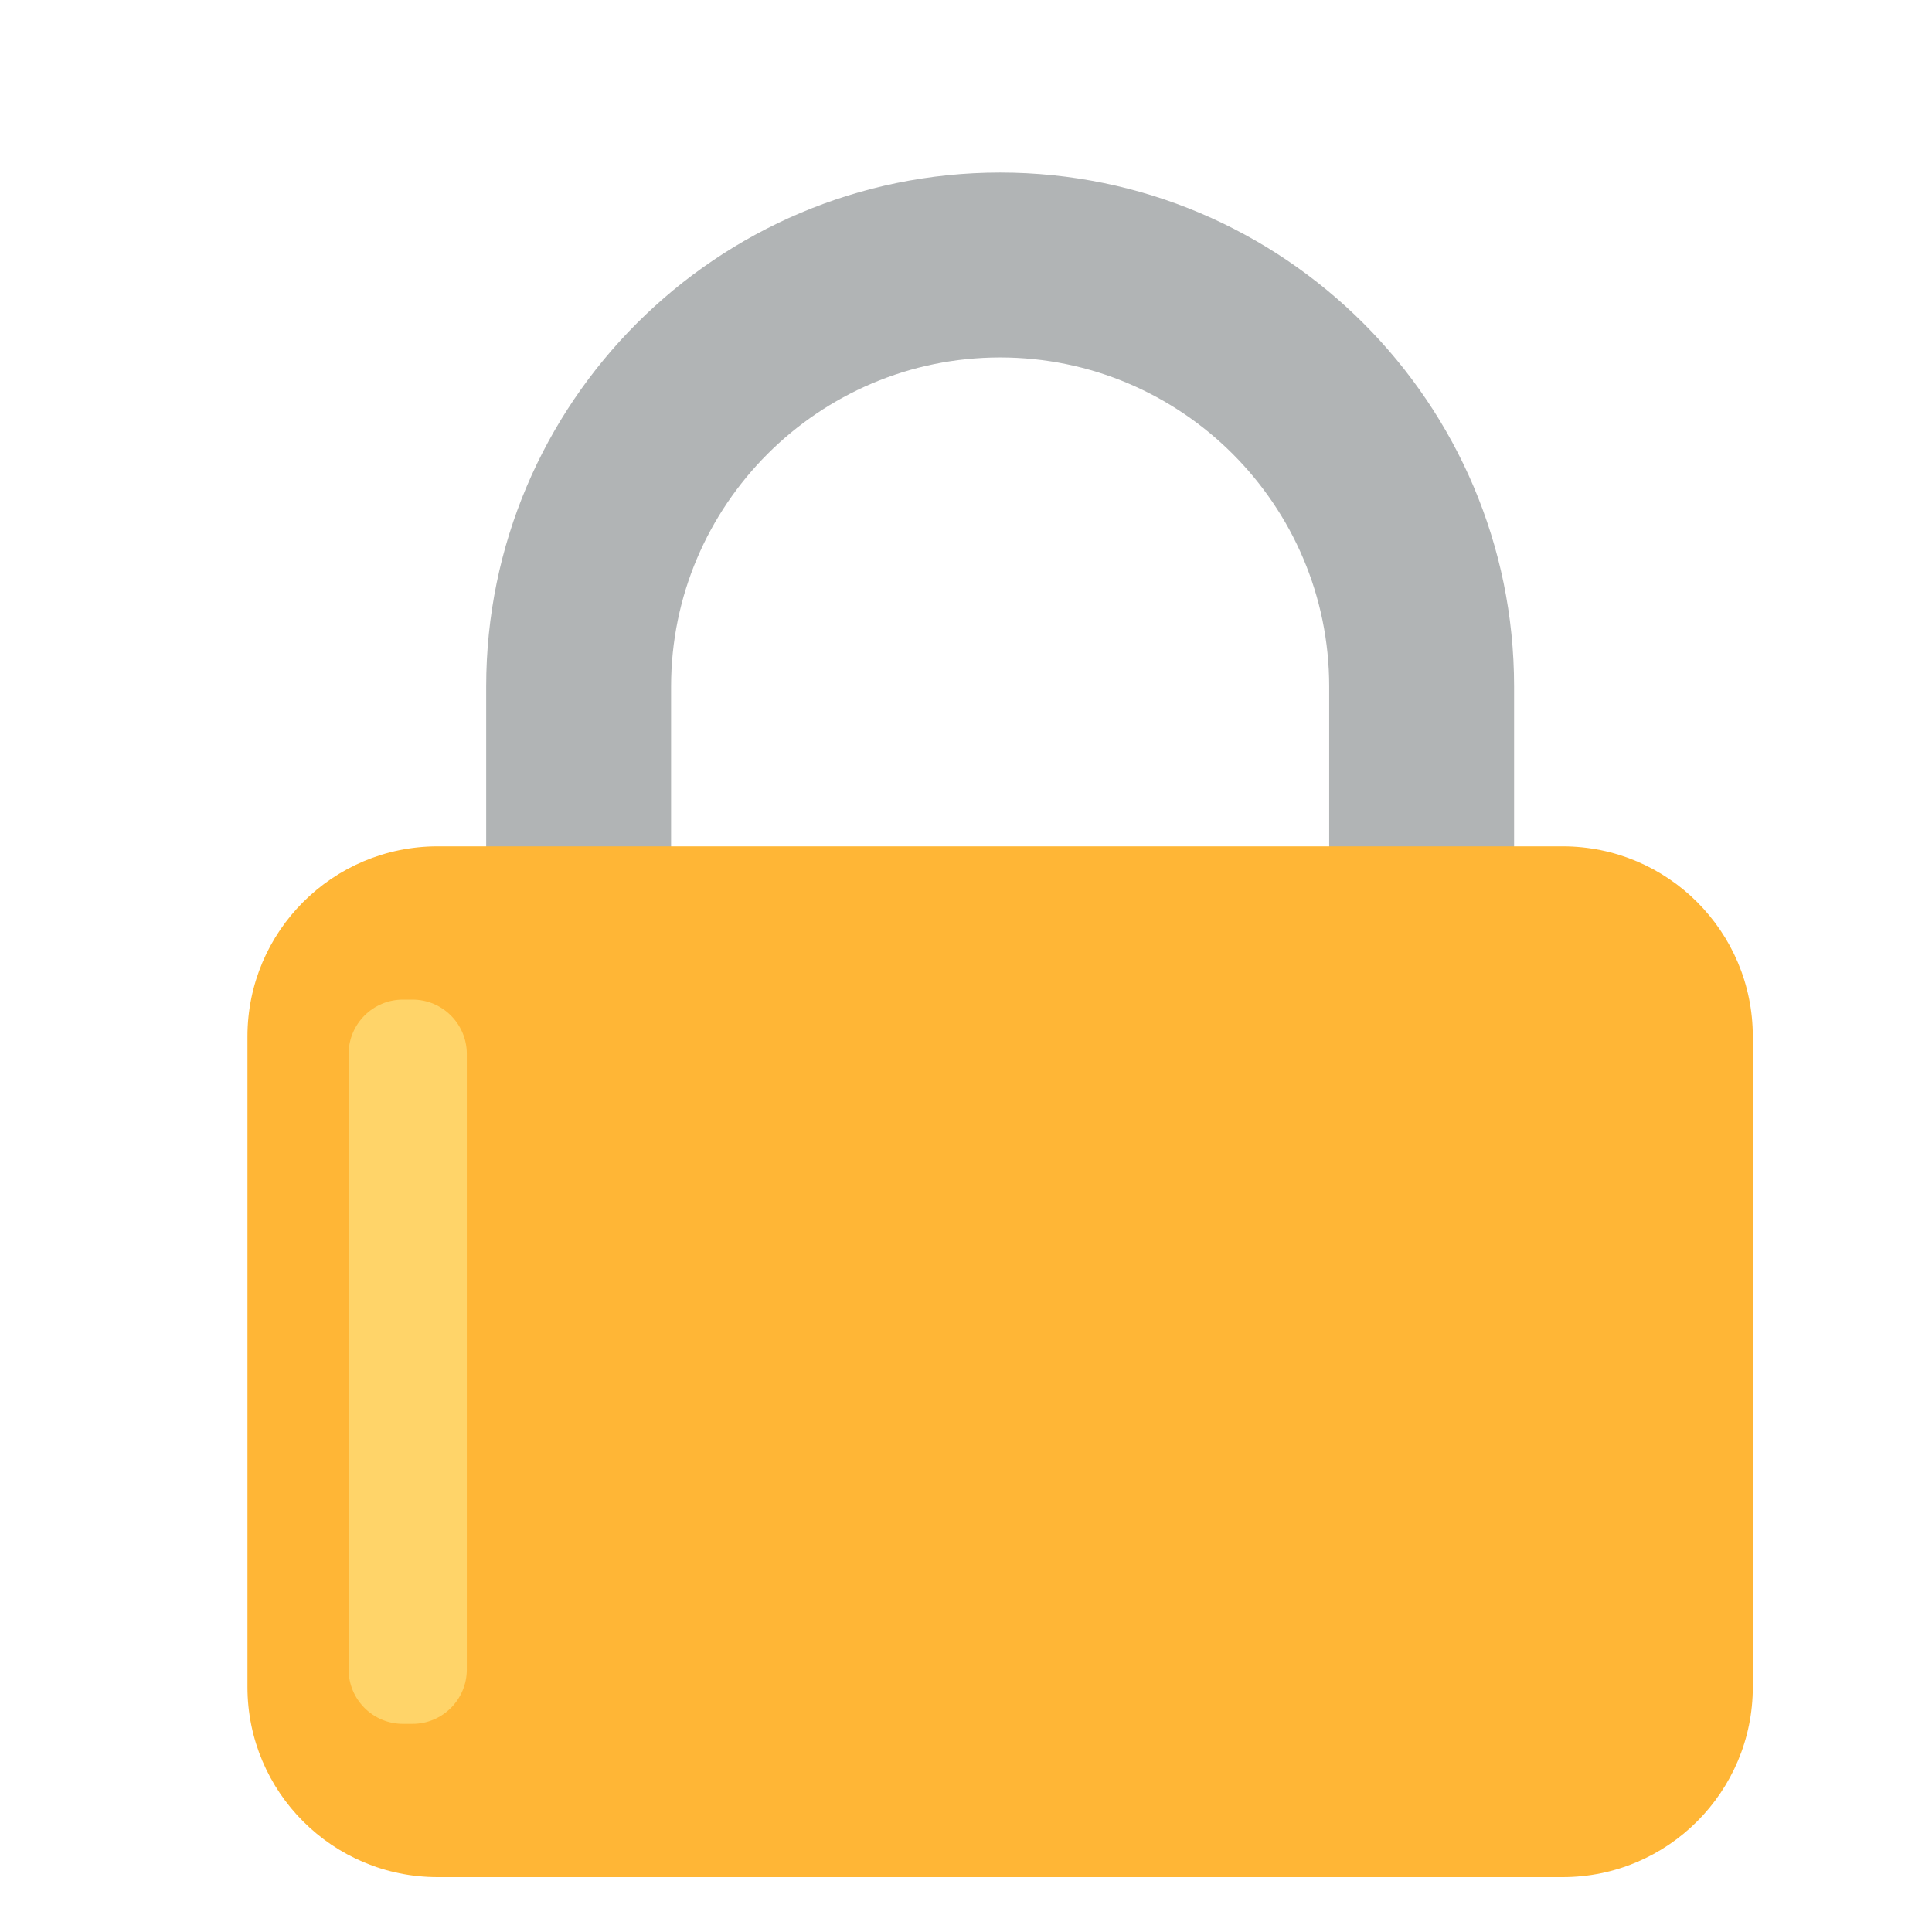
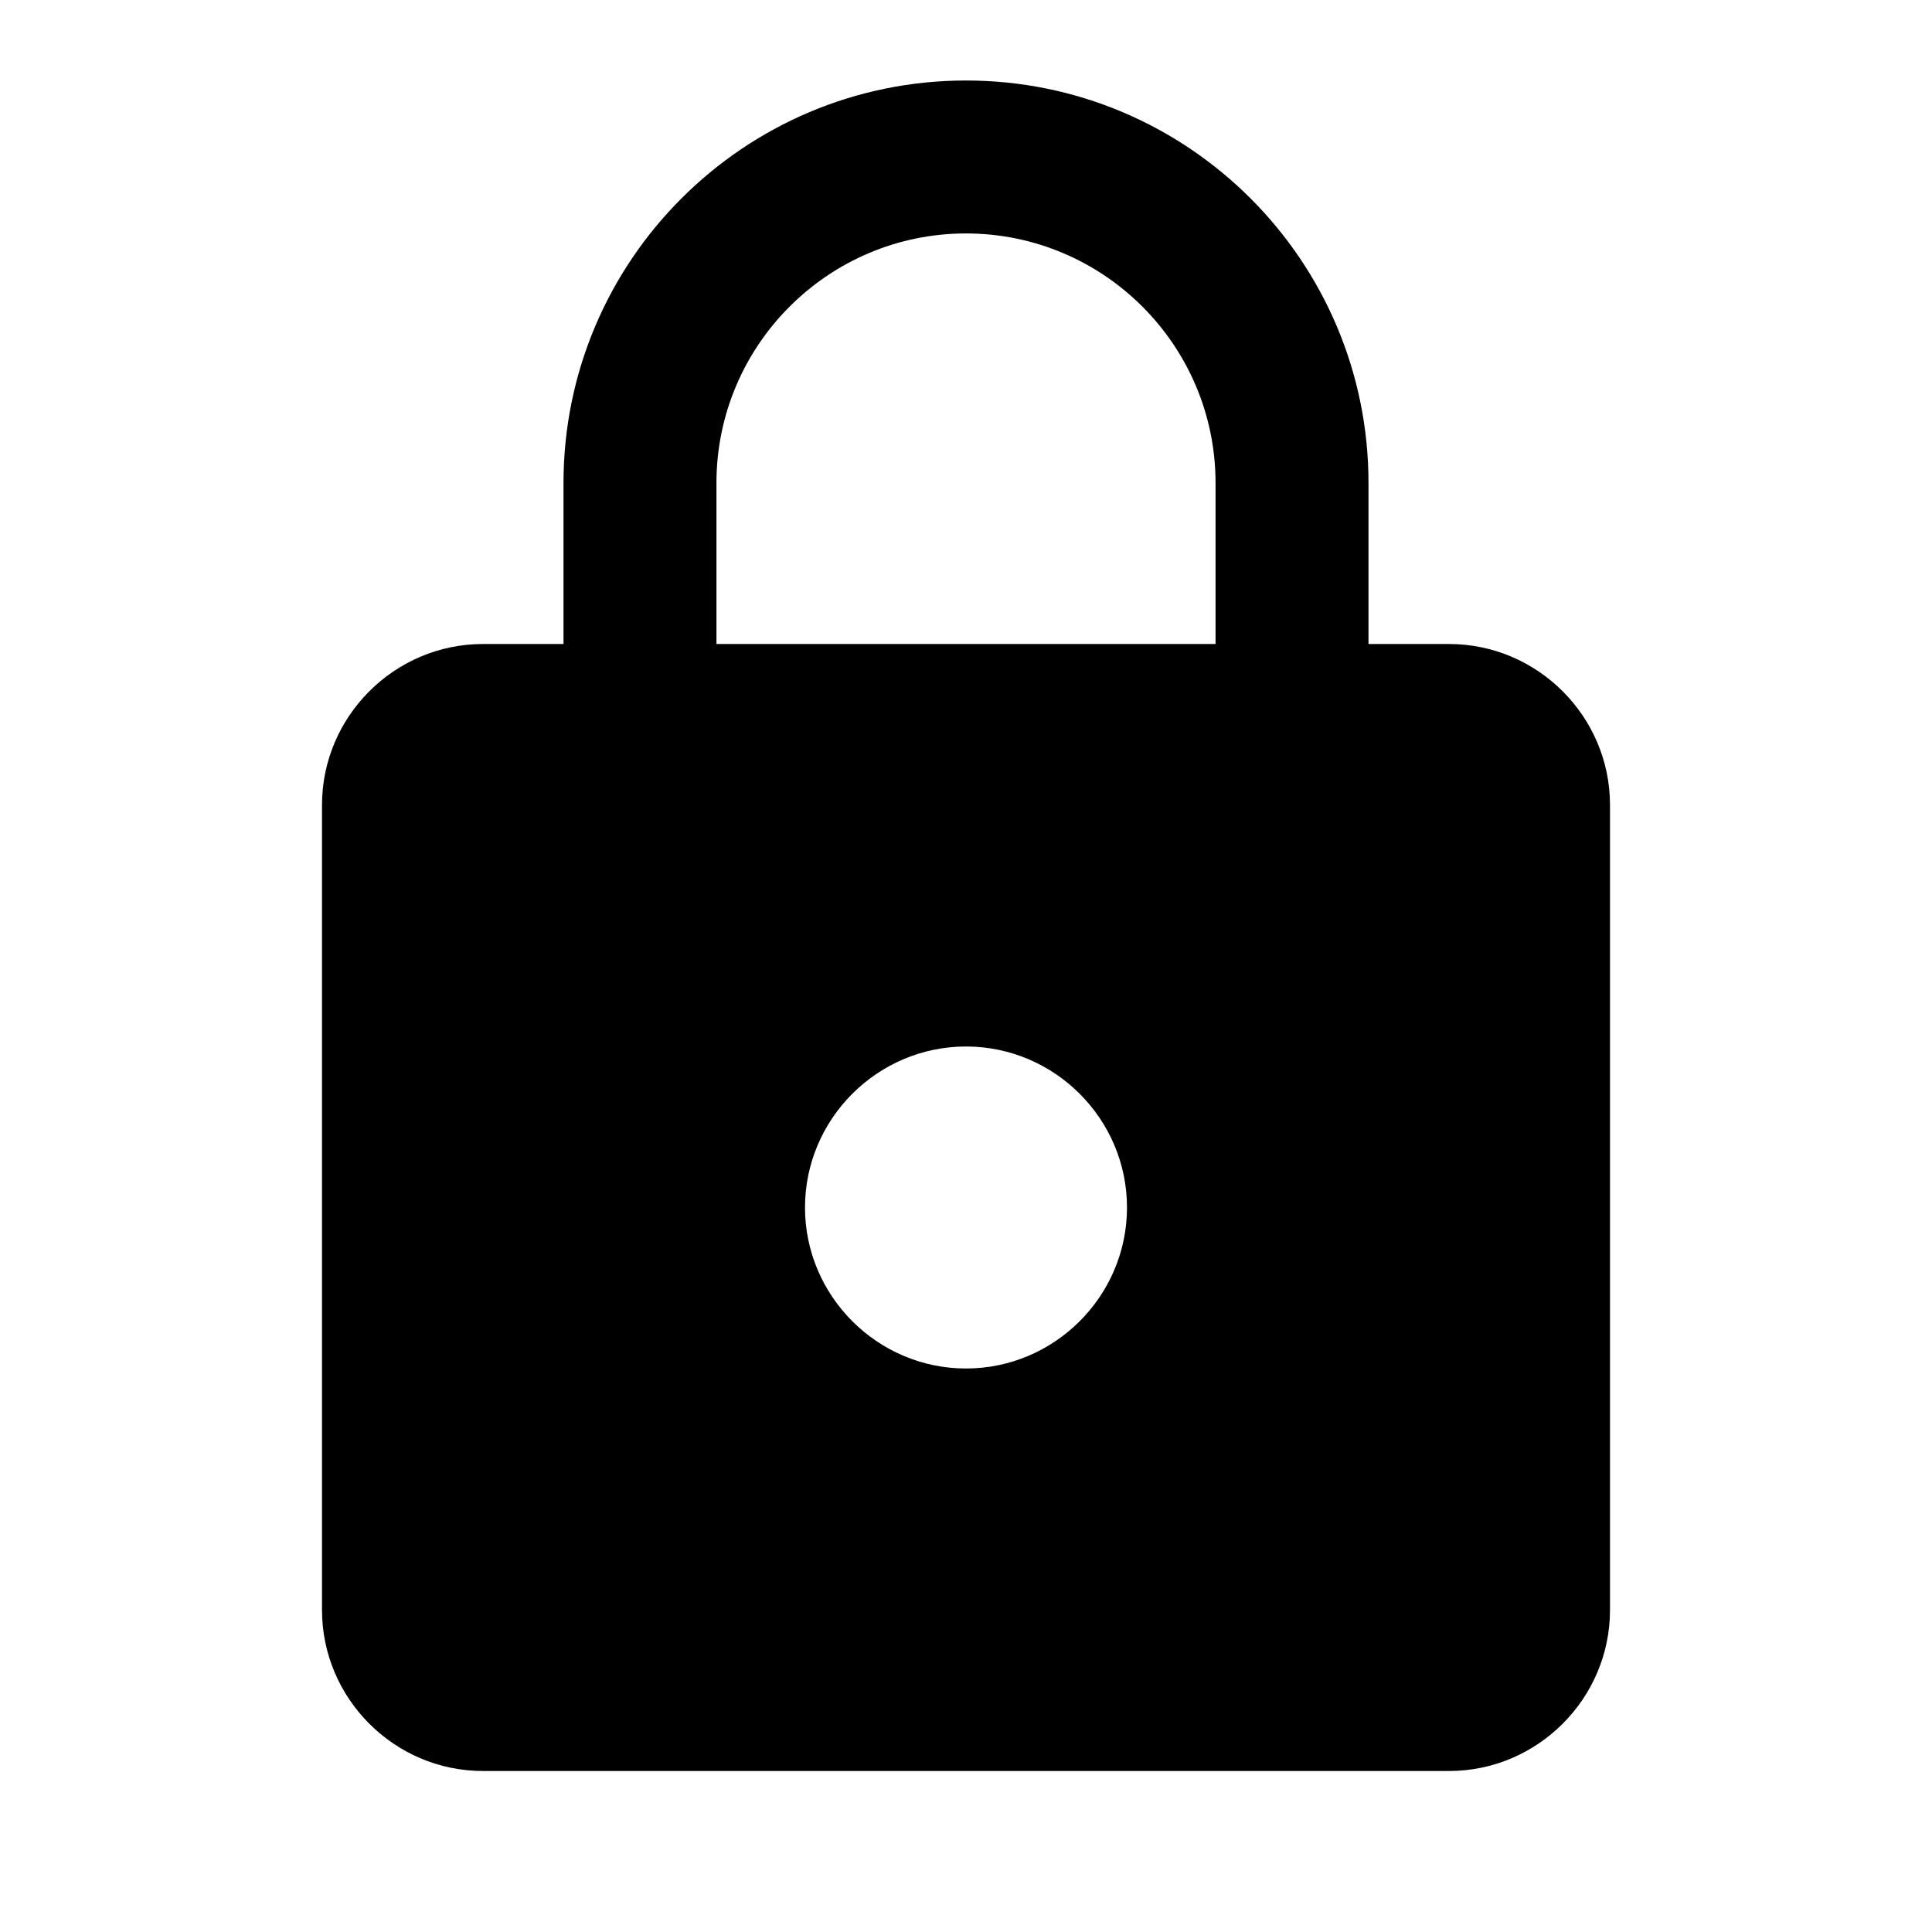
- <svg xmlns="http://www.w3.org/2000/svg" version="1.1" x="0px" y="0px" viewBox="0 0 512 512" enable-background="new 0 0 512 512" xml:space="preserve">
-   <g id="Layer_2">
-     <path fill="#B1B4B5" d="M376.749,349.097c-13.531,0-24.5-10.969-24.5-24.5V181.932c0-48.083-39.119-87.203-87.203-87.203   c-48.083,0-87.203,39.119-87.203,87.203v82.977c0,13.531-10.969,24.5-24.5,24.5s-24.5-10.969-24.5-24.5v-82.977   c0-75.103,61.1-136.203,136.203-136.203s136.203,61.1,136.203,136.203v142.665C401.249,338.128,390.28,349.097,376.749,349.097z" />
-   </g>
-   <g id="Layer_3">
-     <path fill="#FFB636" d="M414.115,497.459H115.977c-27.835,0-50.4-22.565-50.4-50.4V274.691c0-27.835,22.565-50.4,50.4-50.4h298.138   c27.835,0,50.4,22.565,50.4,50.4v172.367C464.515,474.894,441.95,497.459,414.115,497.459z" />
-   </g>
-   <g id="Layer_4">
-     <path fill="#FFD469" d="M109.311,456.841h-2.525c-7.953,0-14.4-6.447-14.4-14.4V279.309c0-7.953,6.447-14.4,14.4-14.4h2.525   c7.953,0,14.4,6.447,14.4,14.4v163.132C123.711,450.394,117.264,456.841,109.311,456.841z" />
-   </g>
+ <svg xmlns="http://www.w3.org/2000/svg" width="24" height="24" viewBox="0 0 24 24">
+   <path d="M0 0h24v24H0z" fill="none" />
+   <path d="M18 8h-1V6c0-2.76-2.24-5-5-5S7 3.24 7 6v2H6c-1.1 0-2 .9-2 2v10c0 1.1.9 2 2 2h12c1.1 0 2-.9 2-2V10c0-1.1-.9-2-2-2zm-6 9c-1.1 0-2-.9-2-2s.9-2 2-2 2 .9 2 2-.9 2-2 2zm3.1-9H8.9V6c0-1.71 1.39-3.1 3.1-3.1 1.71 0 3.1 1.39 3.1 3.1v2z" />
</svg>
